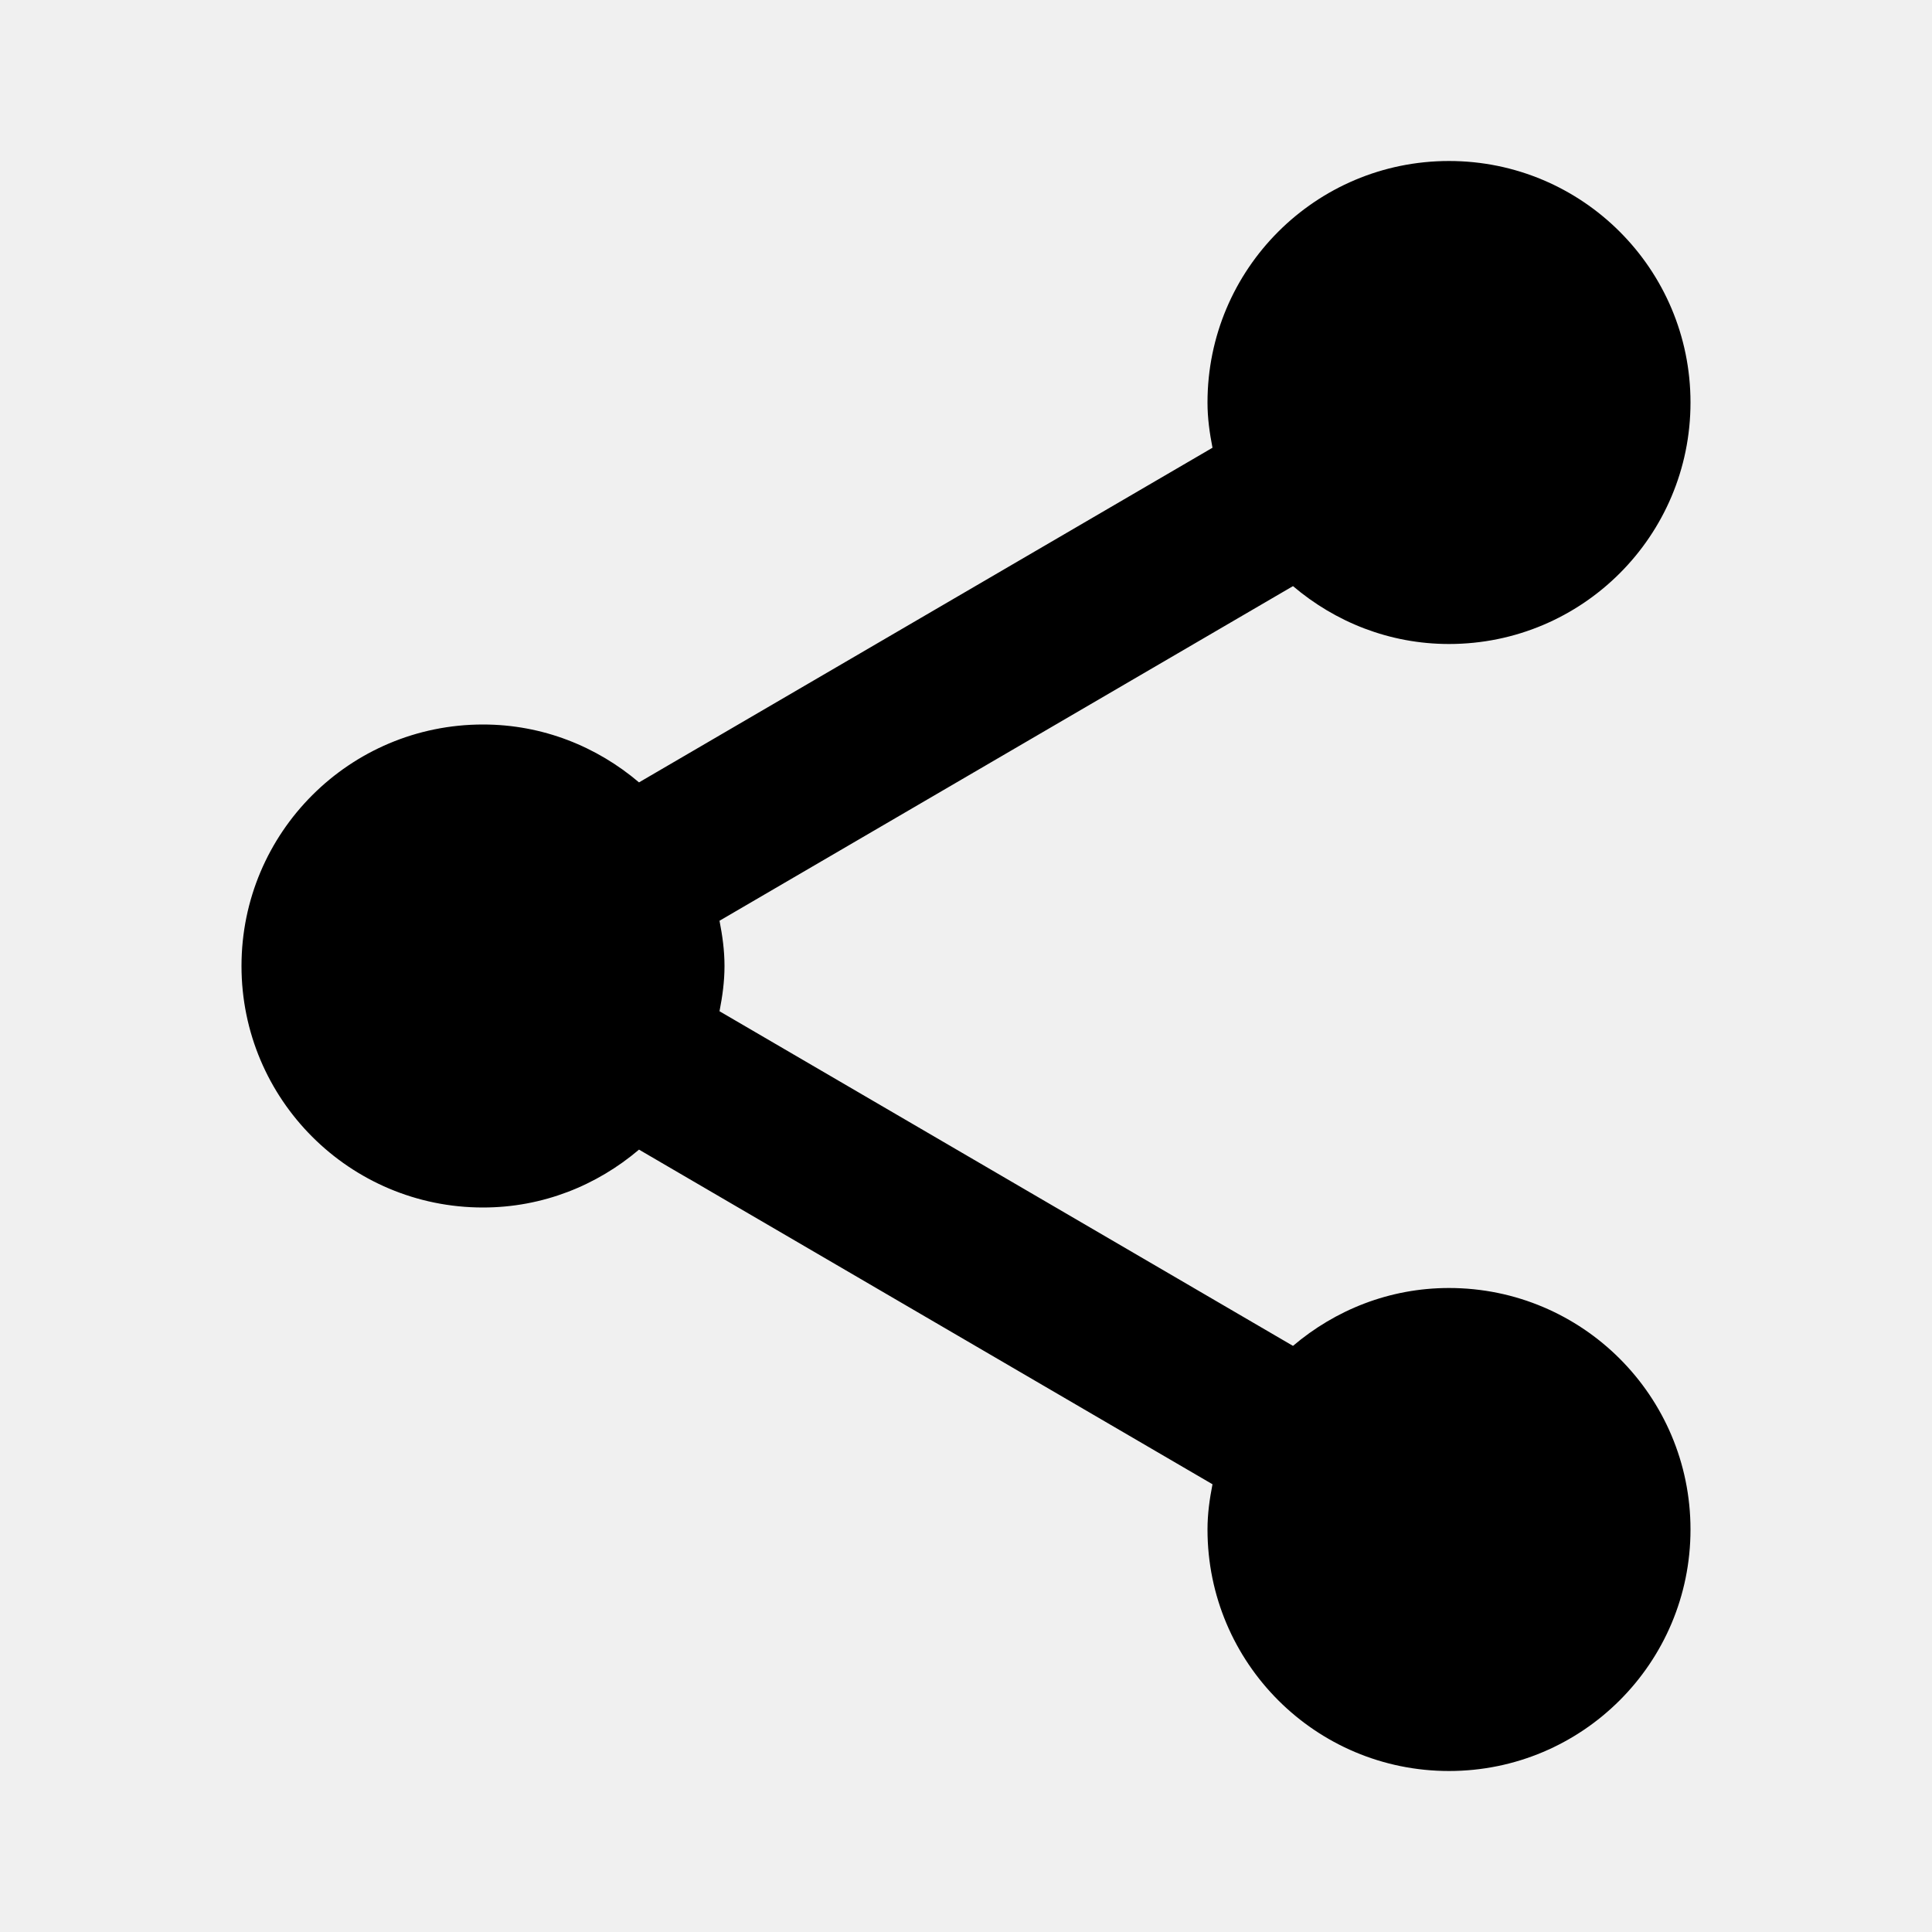
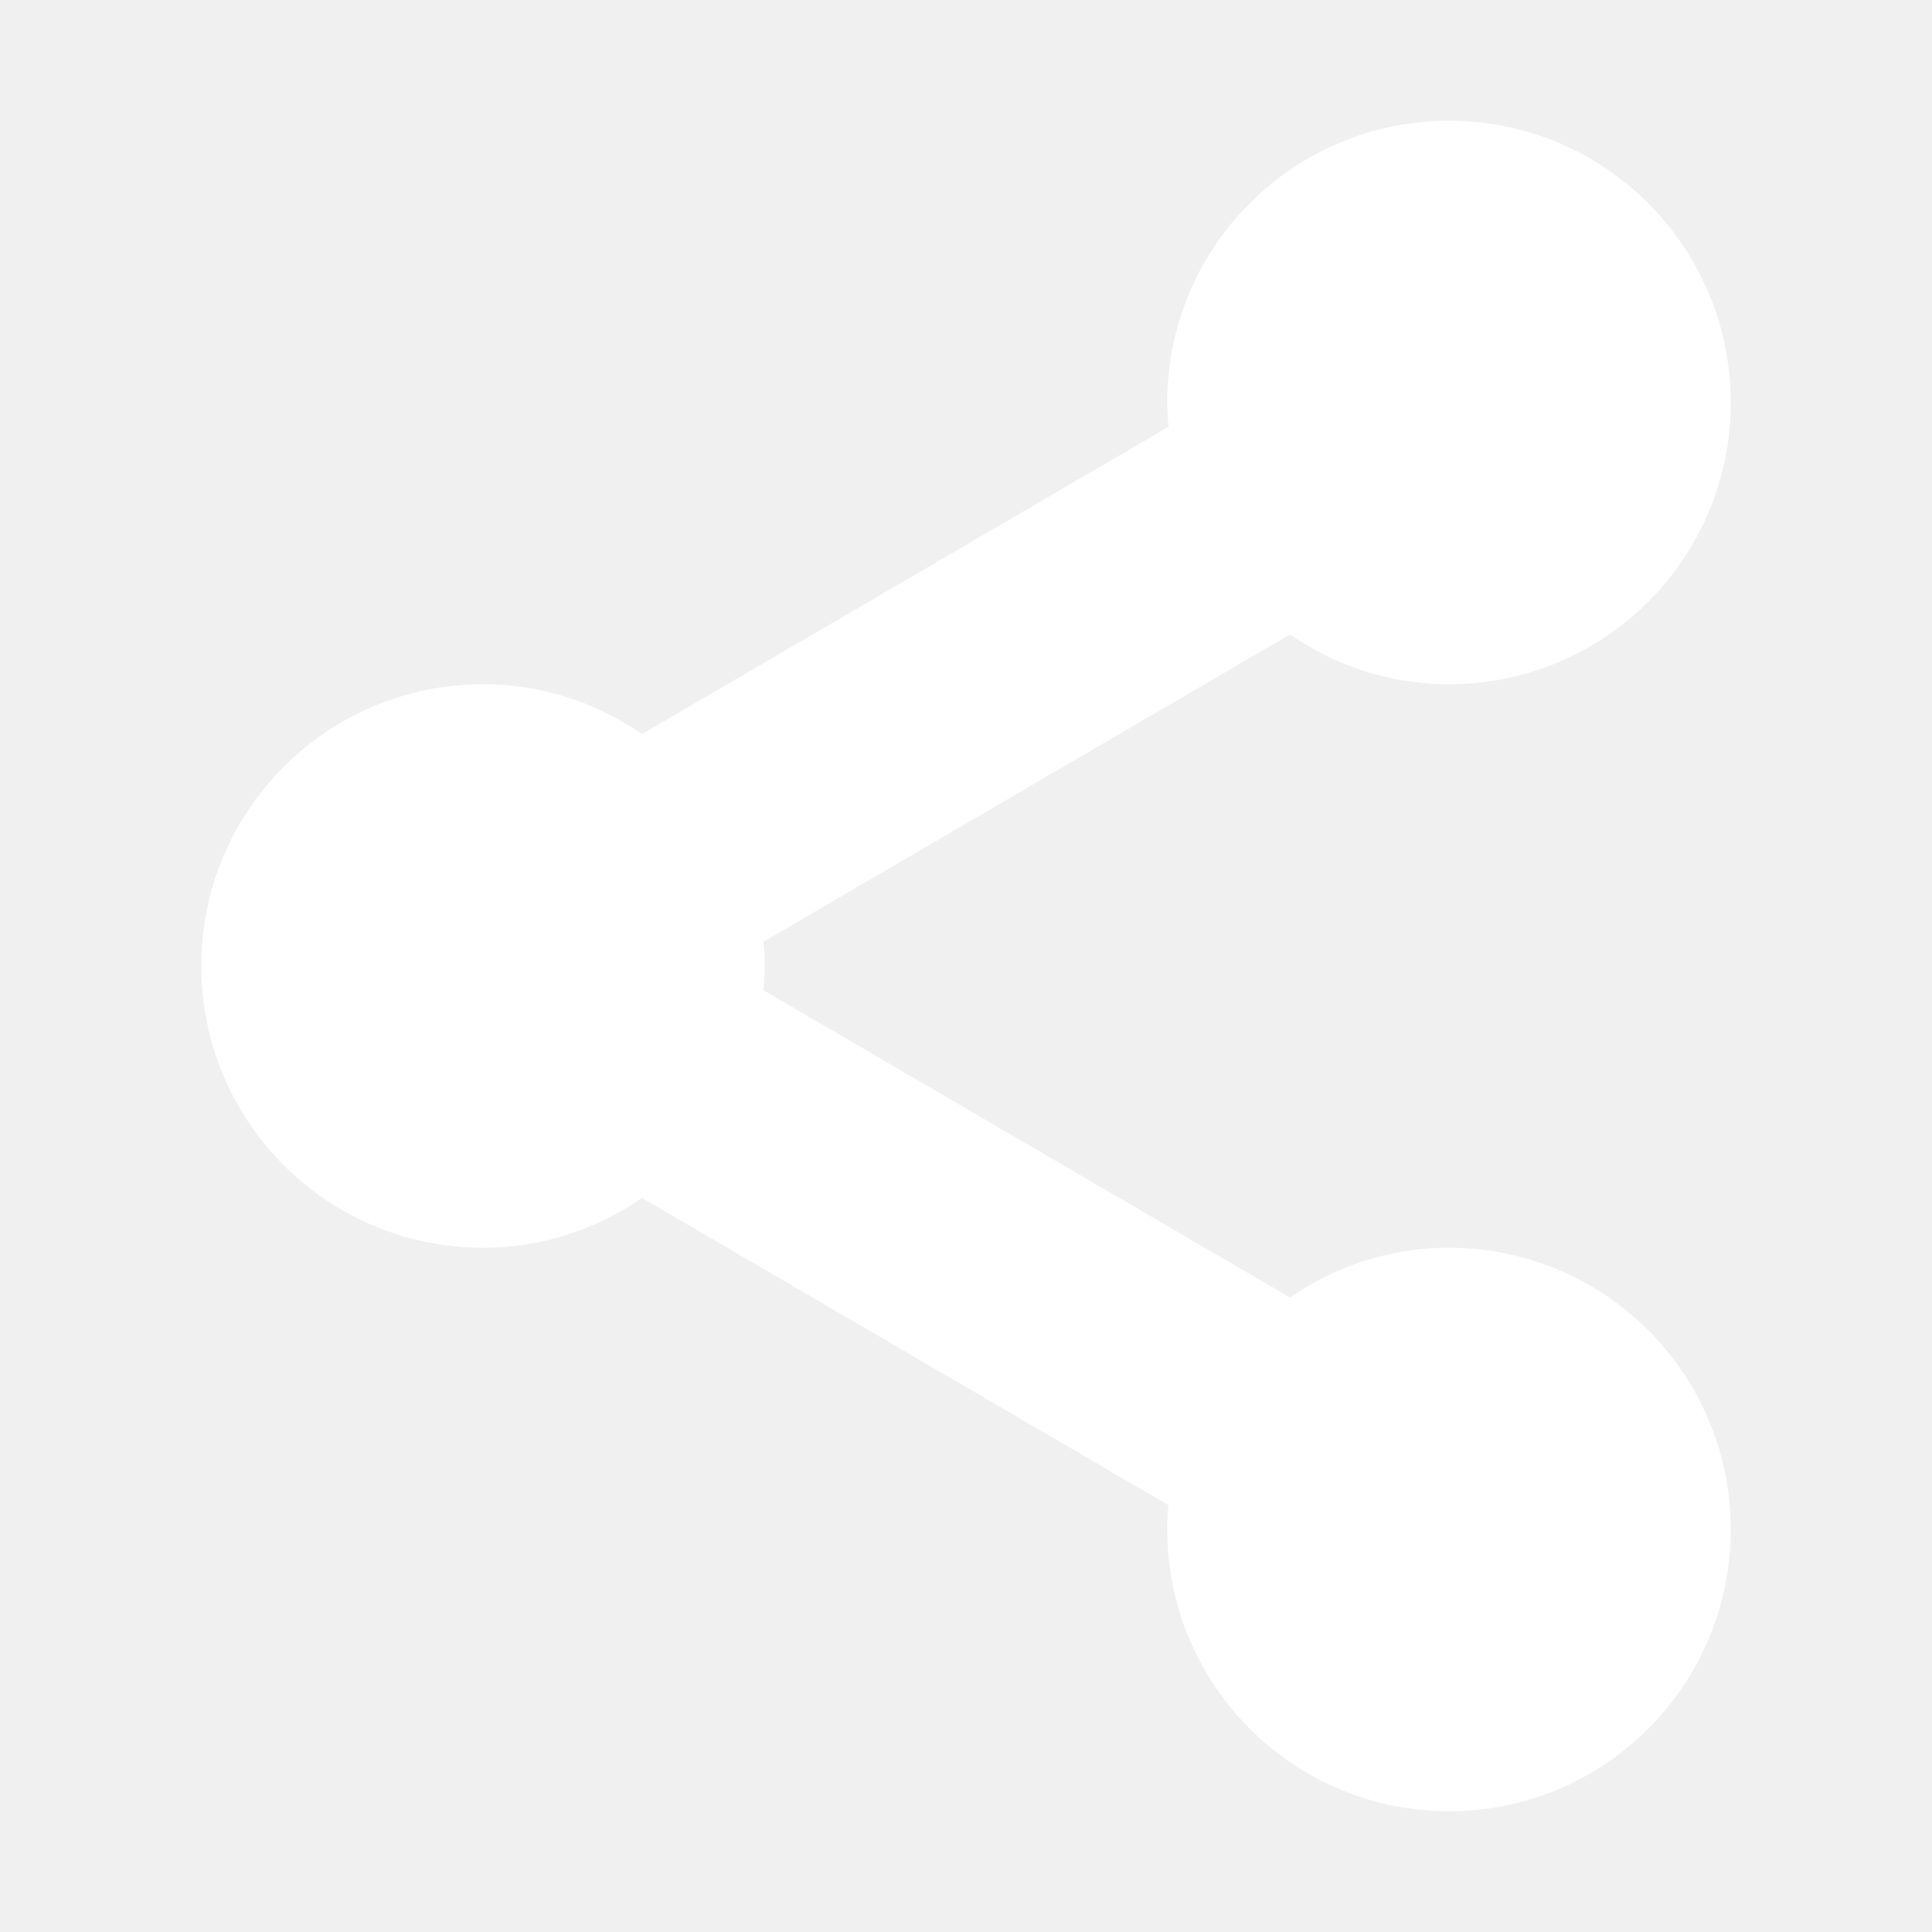
- <svg xmlns="http://www.w3.org/2000/svg" viewBox="0 0 24 24" enable-background="new 0 0 24 24">
+ <svg xmlns="http://www.w3.org/2000/svg" viewBox="0 0 24 24" enable-background="new 0 0 24 24" fill="#fff" stroke="rgb(255,255,255)">
  <path d="M 18 2 C 16.343 2 15 3.343 15 5 C 15 5.196 15.026 5.377 15.062 5.562 L 7.938 9.719 C 7.414 9.274 6.741 9 6 9 C 4.343 9 3 10.343 3 12 C 3 13.657 4.343 15 6 15 C 6.741 15 7.414 14.726 7.938 14.281 L 15.062 18.438 C 15.026 18.623 15 18.804 15 19 C 15 20.657 16.343 22 18 22 C 19.657 22 21 20.657 21 19 C 21 17.343 19.657 16 18 16 C 17.259 16 16.586 16.274 16.062 16.719 L 8.938 12.562 C 8.974 12.377 9 12.196 9 12 C 9 11.804 8.974 11.623 8.938 11.438 L 16.062 7.281 C 16.586 7.726 17.259 8 18 8 C 19.657 8 21 6.657 21 5 C 21 3.343 19.657 2 18 2 z" />
</svg>
